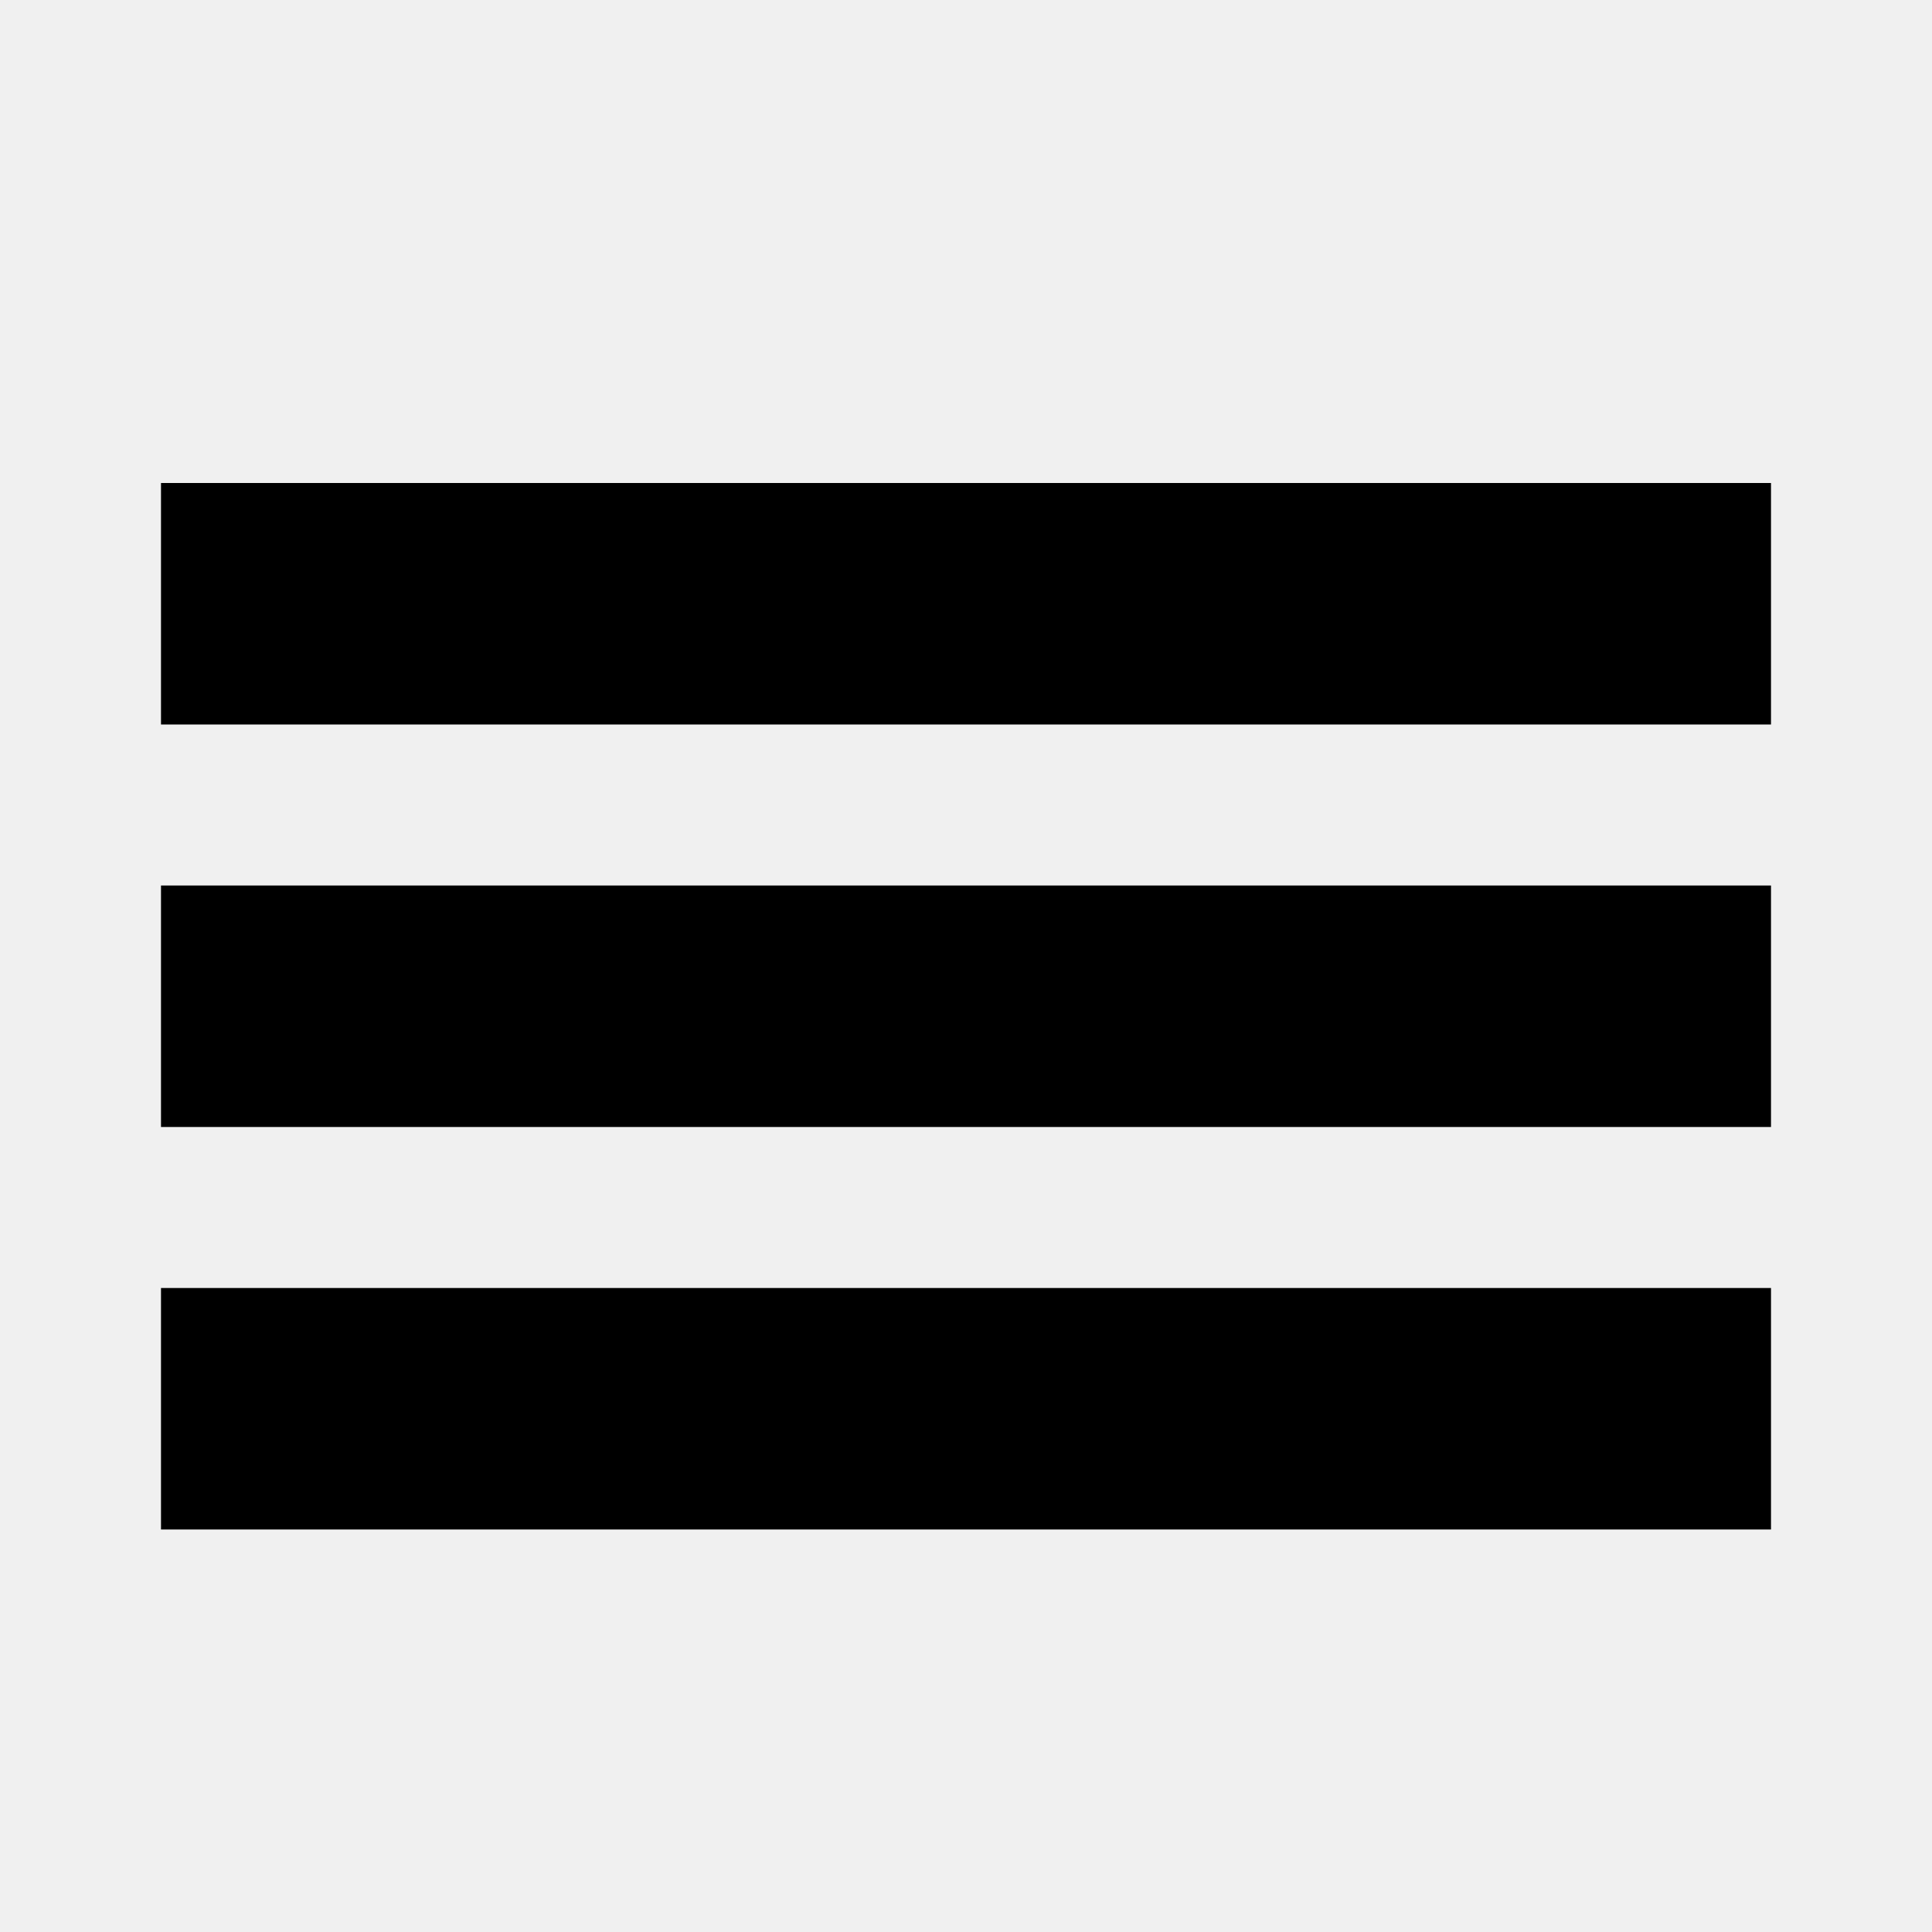
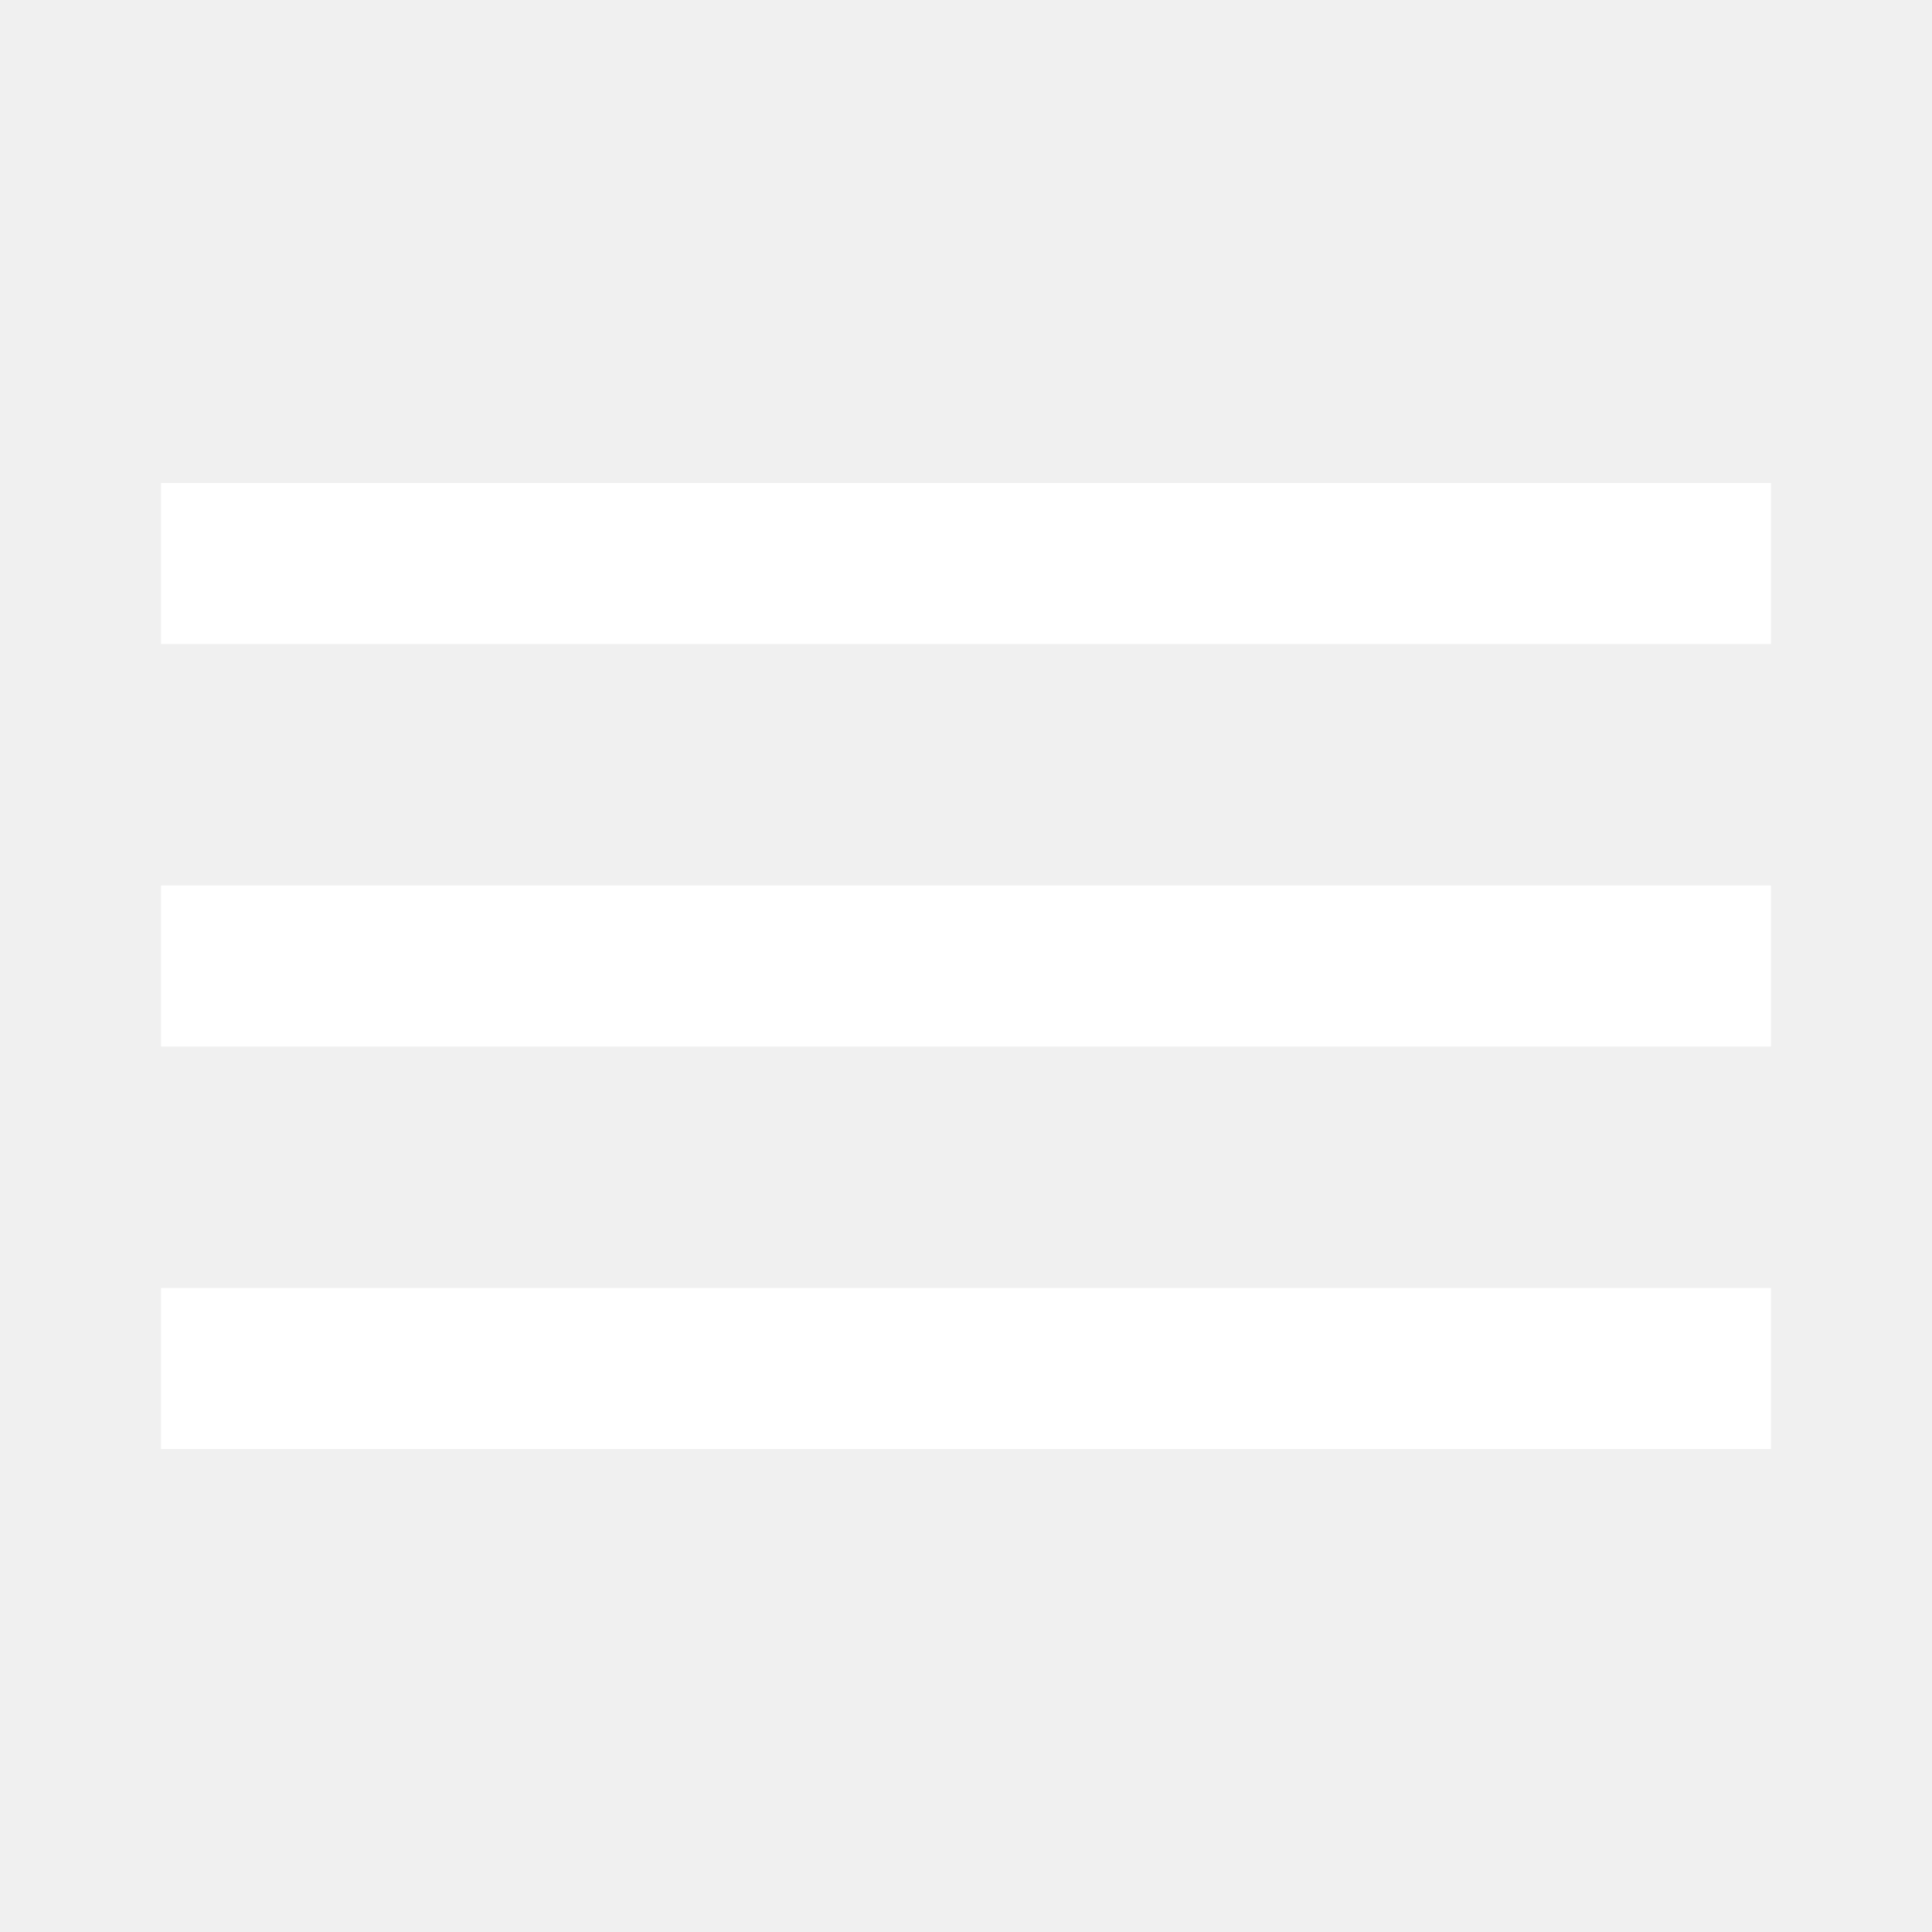
<svg xmlns="http://www.w3.org/2000/svg" viewBox="0 0 24 24">
  <path fill="none" d="z" />
-   <rect x="2" y="6" width="20" height="3" />
-   <rect x="2" y="11" width="20" height="3" />
-   <rect x="2" y="16" width="20" height="3" />
+   <rect fill="white" x="2" y="6" width="20" height="2" />
+   <rect fill="white" x="2" y="11" width="20" height="2" />
+   <rect fill="white" x="2" y="16" width="20" height="2" />
</svg>
